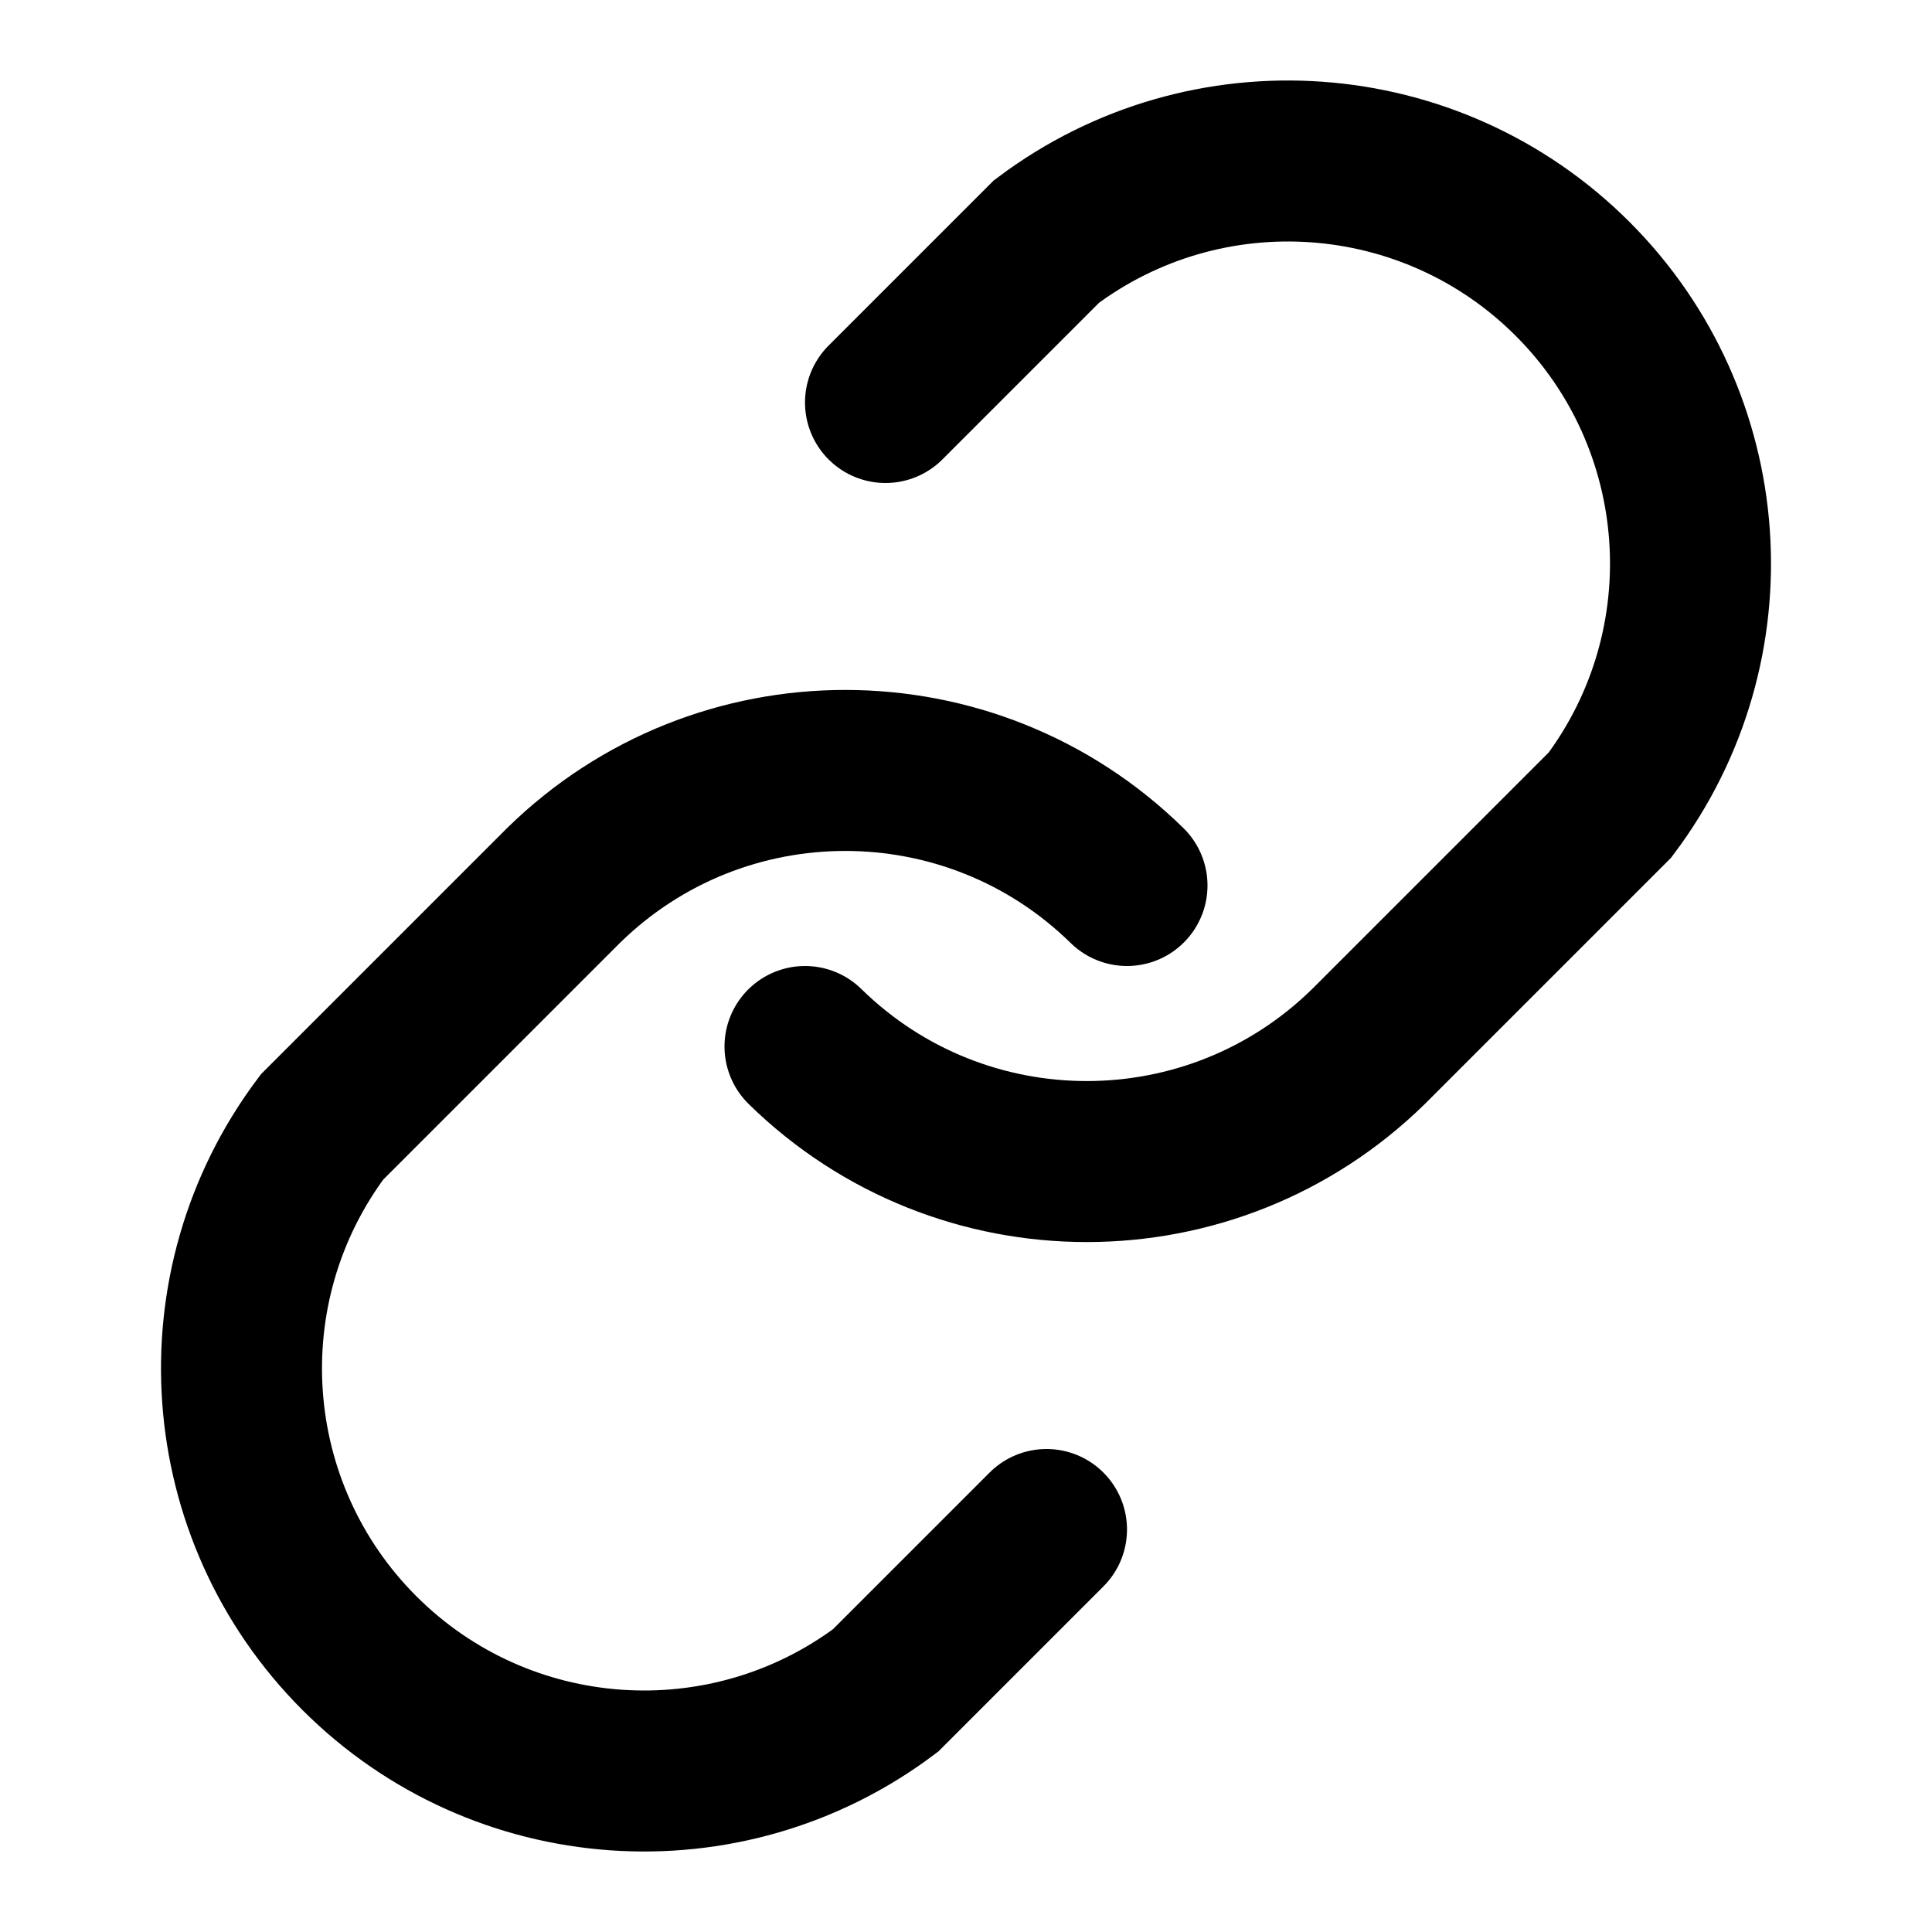
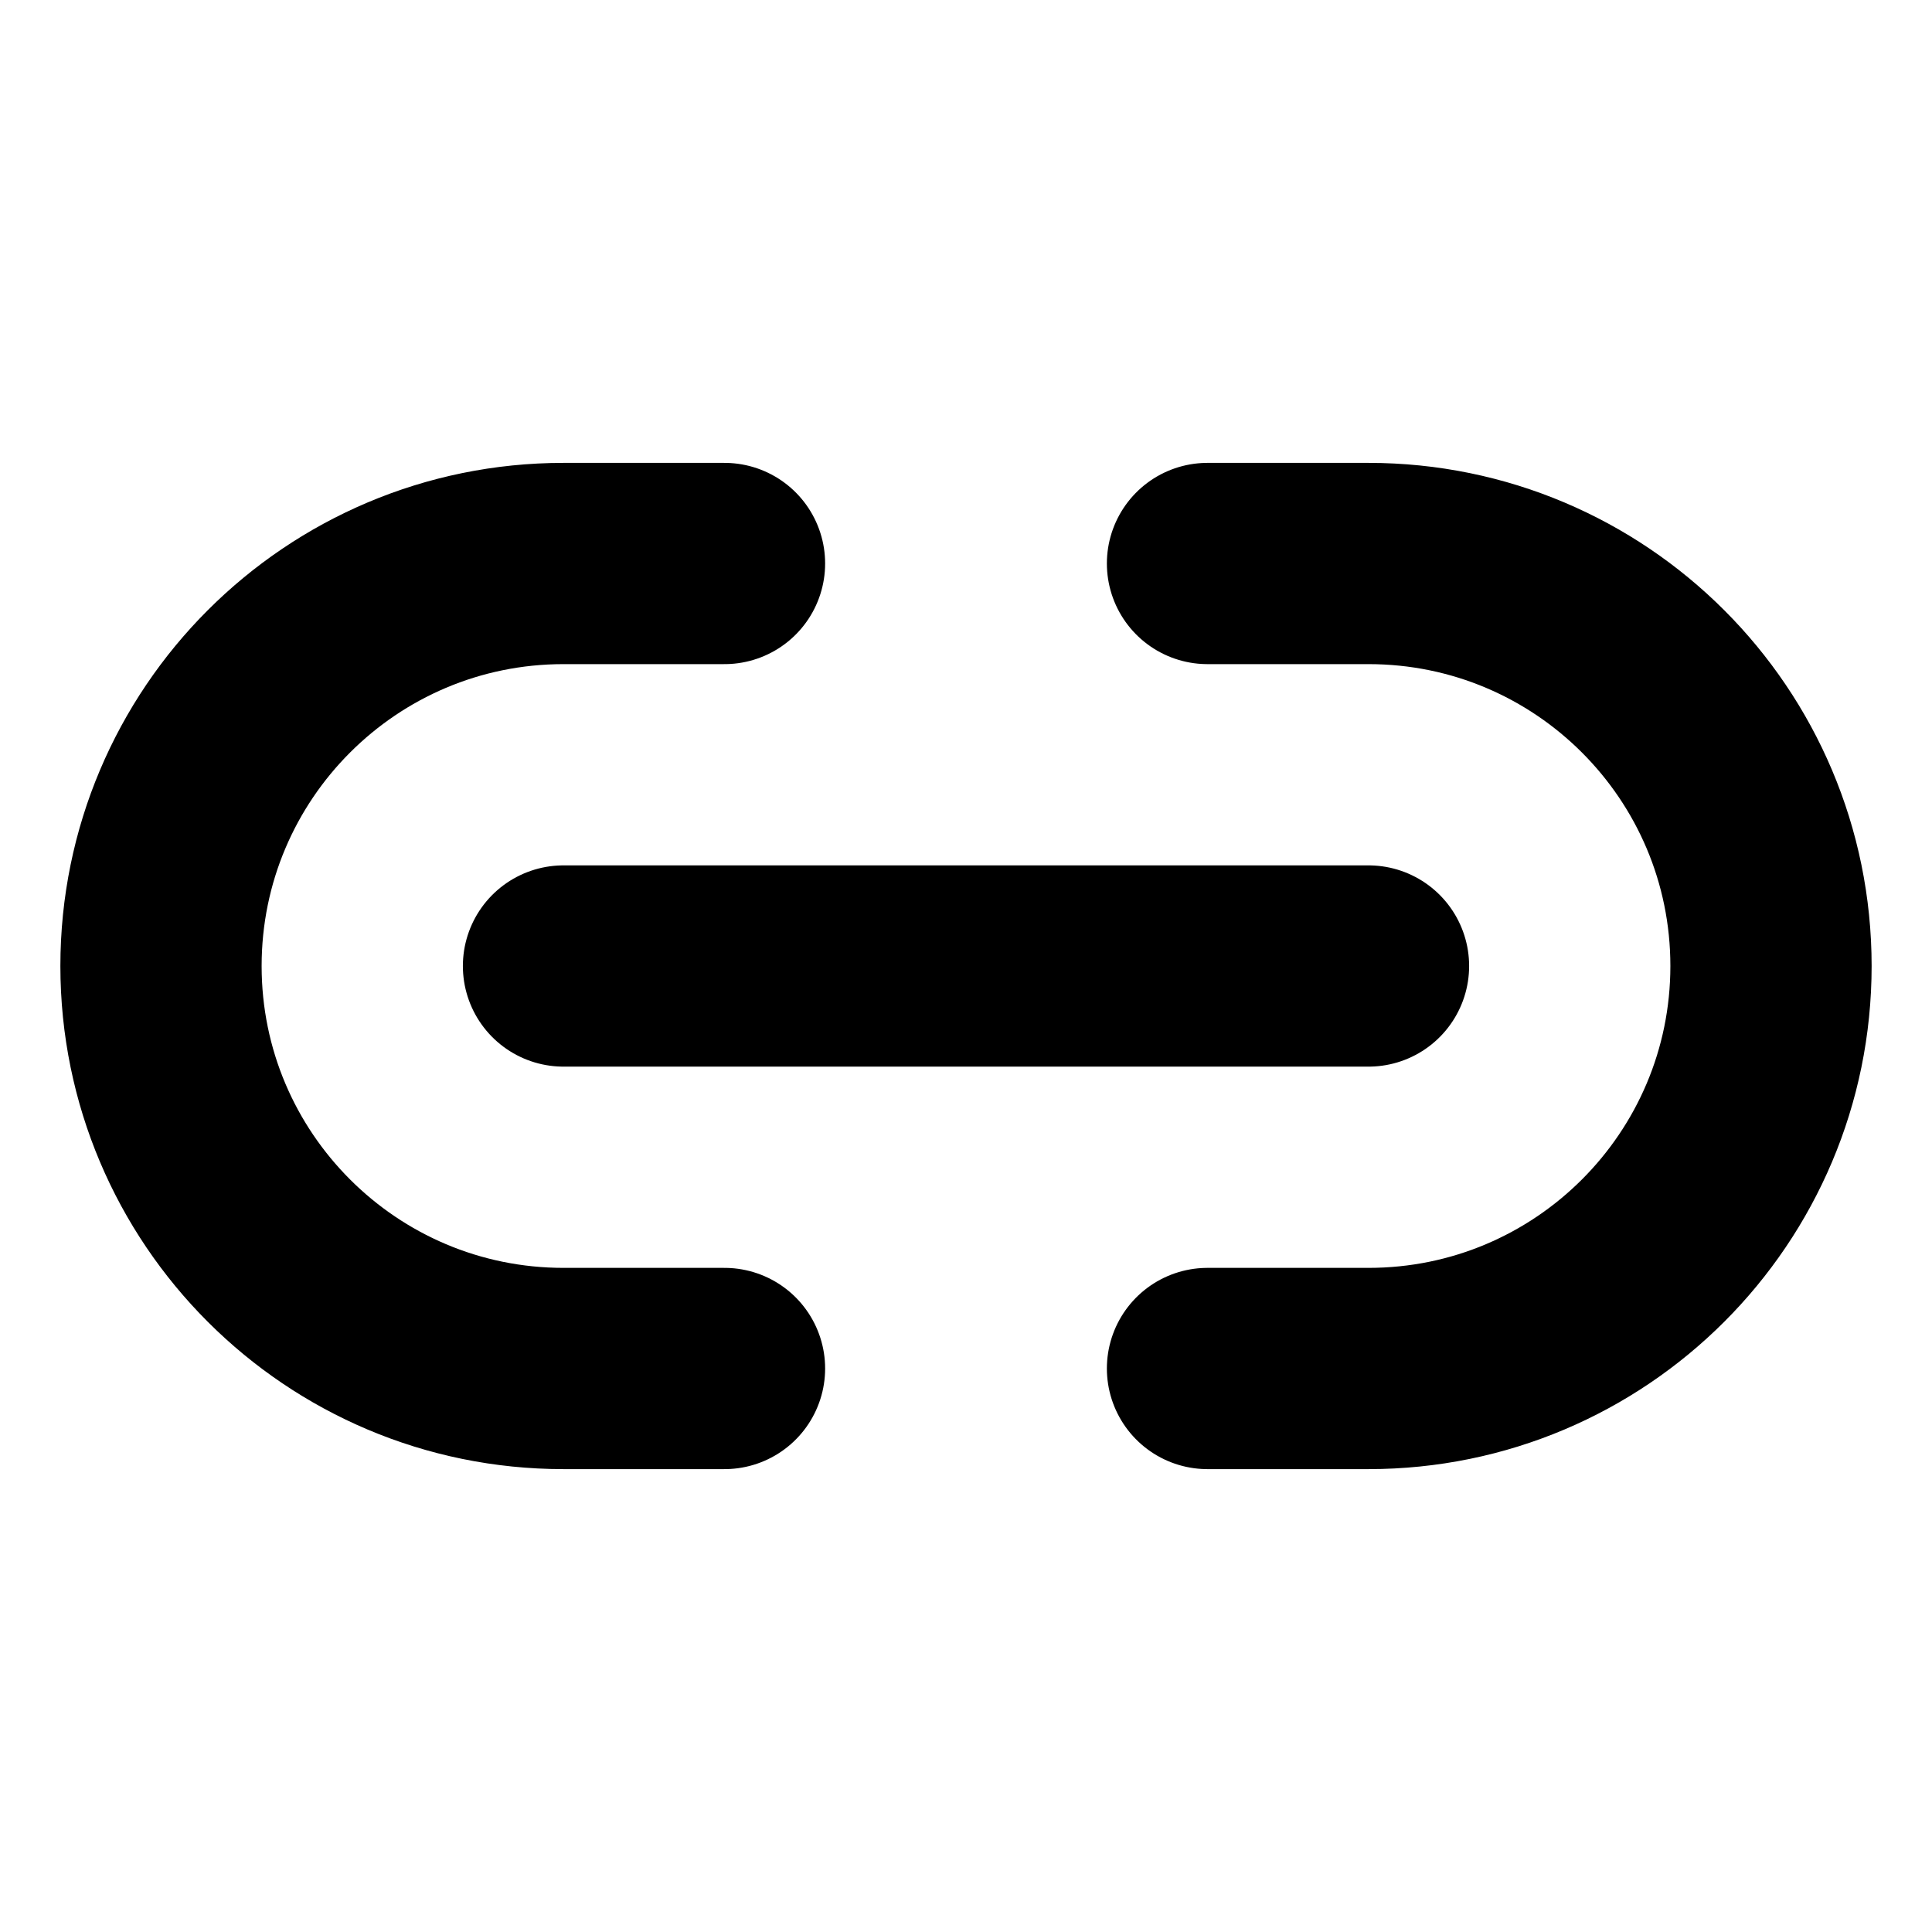
<svg xmlns="http://www.w3.org/2000/svg" width="24" height="24" viewBox="0 0 24 24">
-   <g fill="none" stroke="currentColor" stroke-width="2" stroke-linecap="round">
-     <path d="M10 13a5 5 0 0 0 7 0l3-3a5 5 0 0 0-7-7l-2 2M14 11a5 5 0 0 0-7 0l-3 3a5 5 0 0 0 7 7l2-2" />
+   <g fill="none" stroke="#000000" stroke-width="2.5" stroke-linecap="round" stroke-linejoin="round">
+     <path d="M9 7H7a5 5 0 0 0 0 10h2M15 7h2a5 5 0 0 1 0 10h-2M7 12h10" />
  </g>
</svg>
